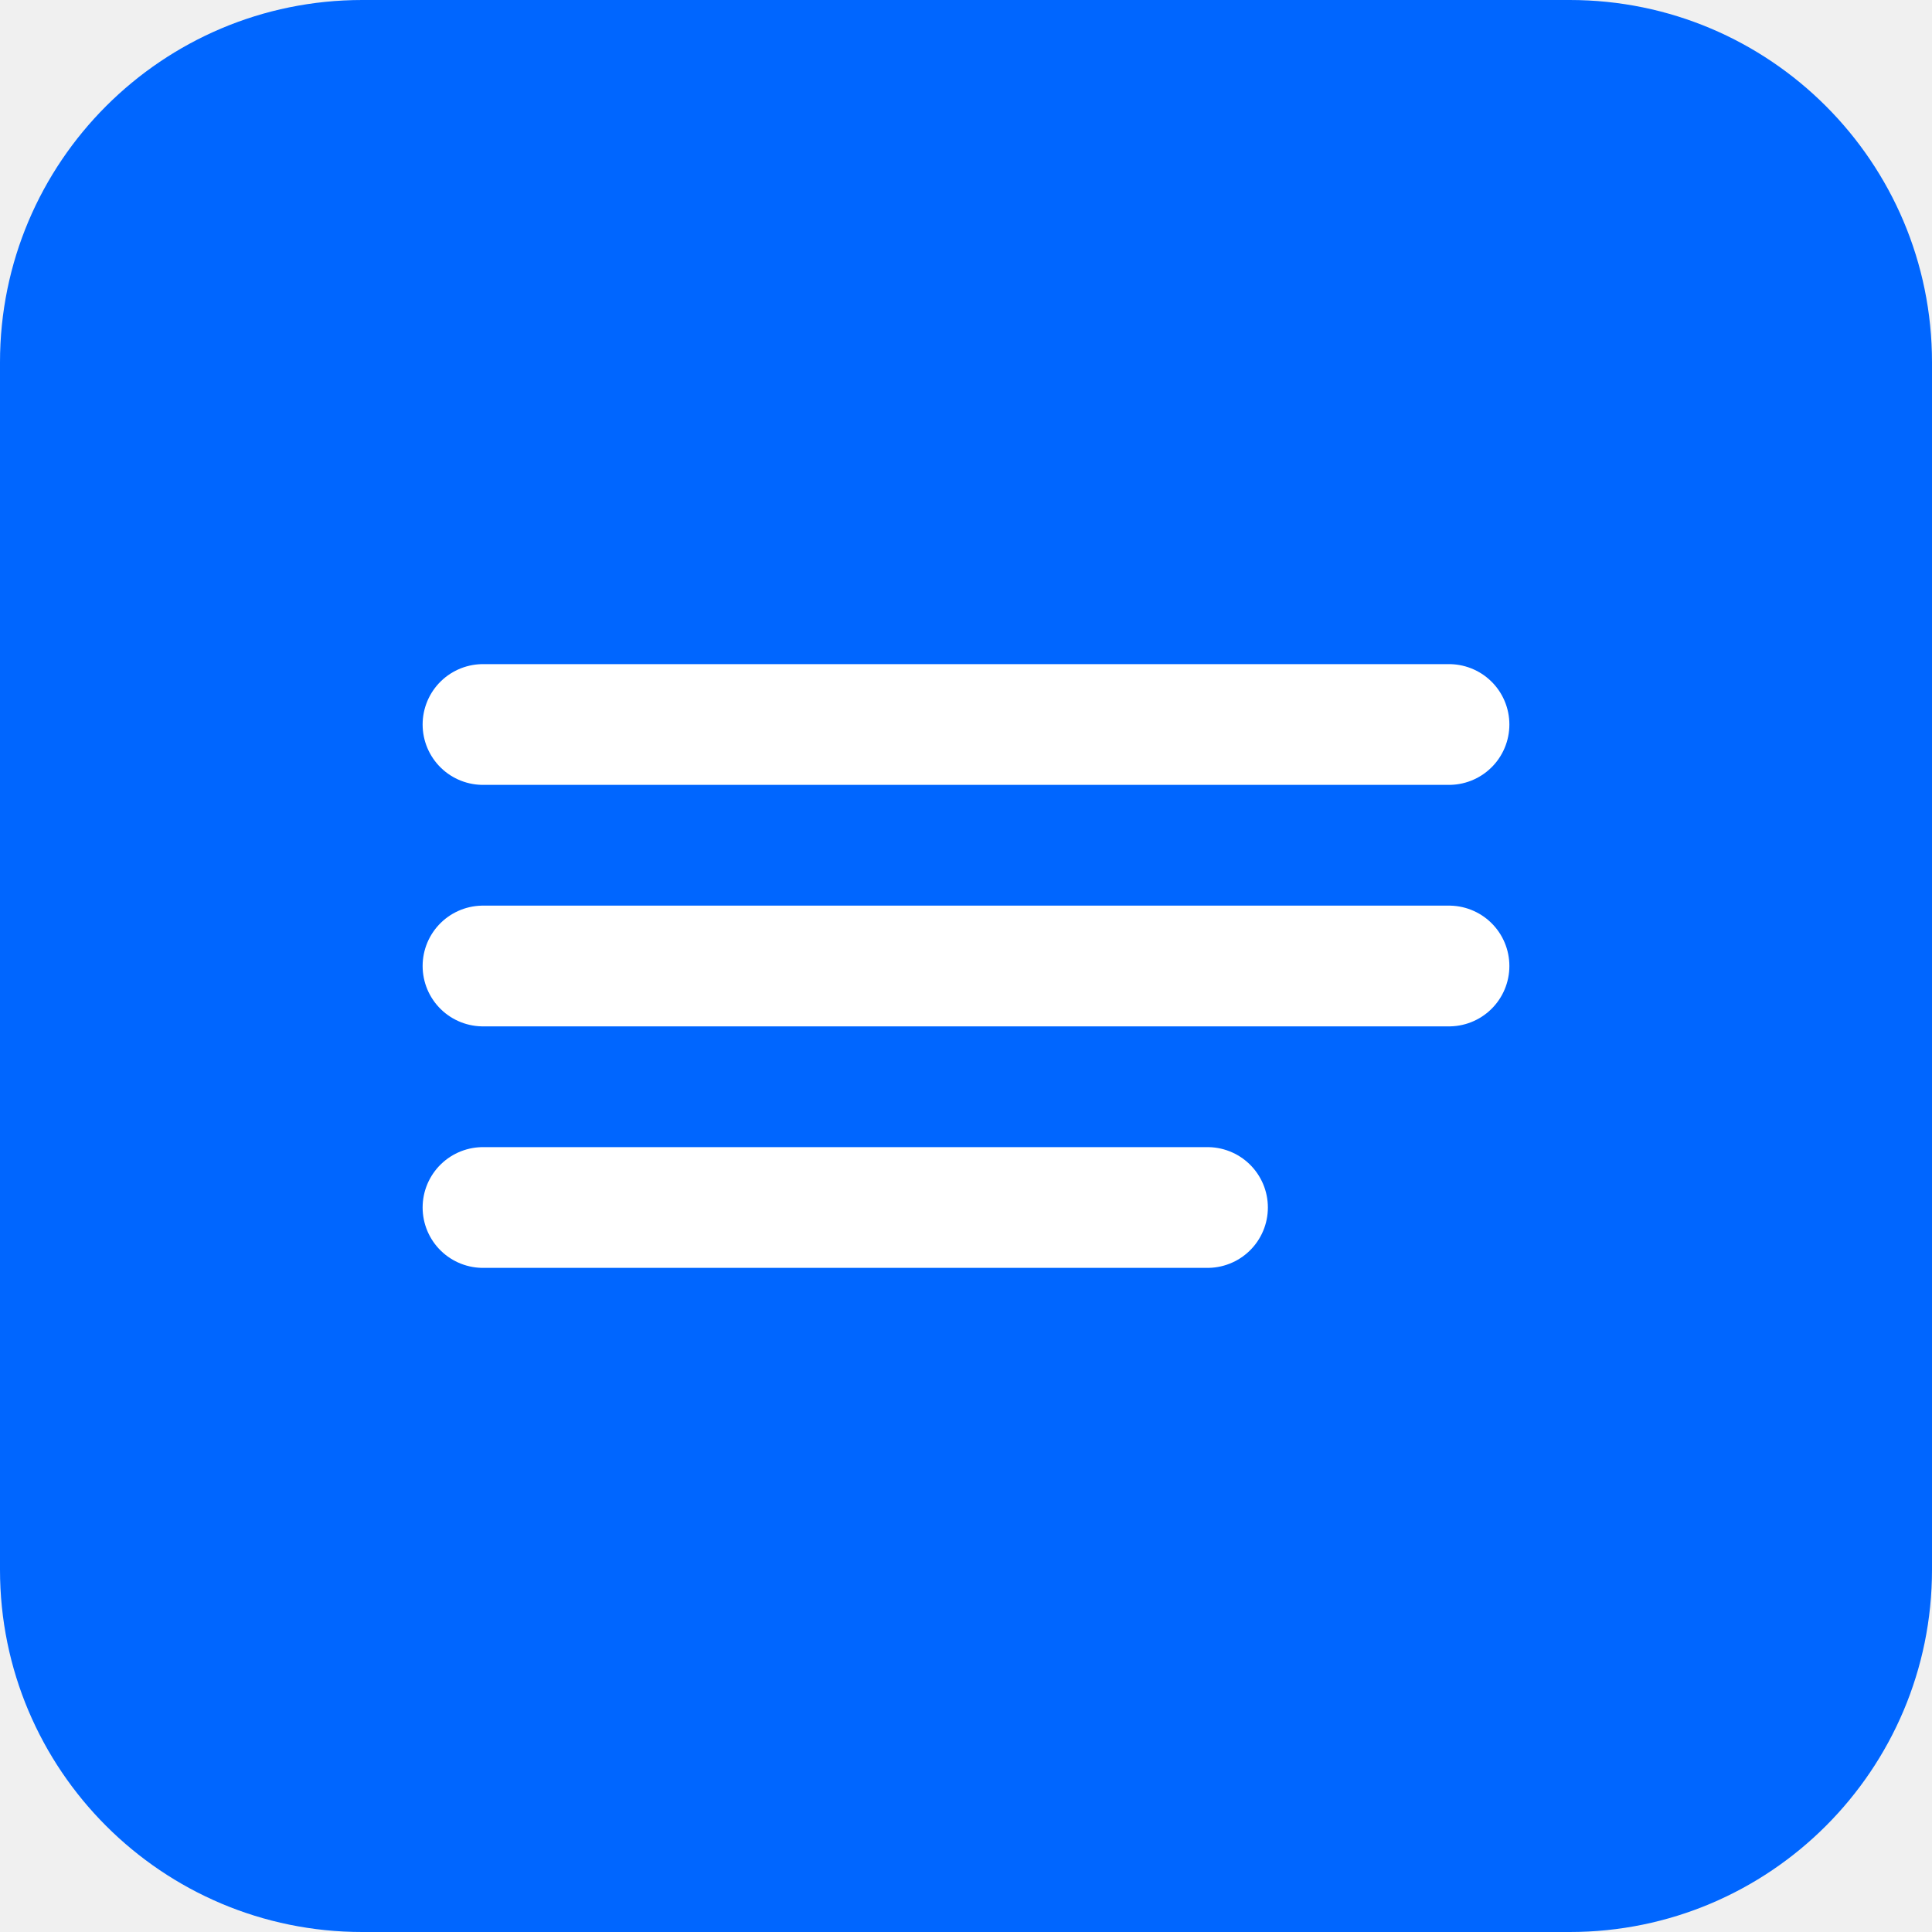
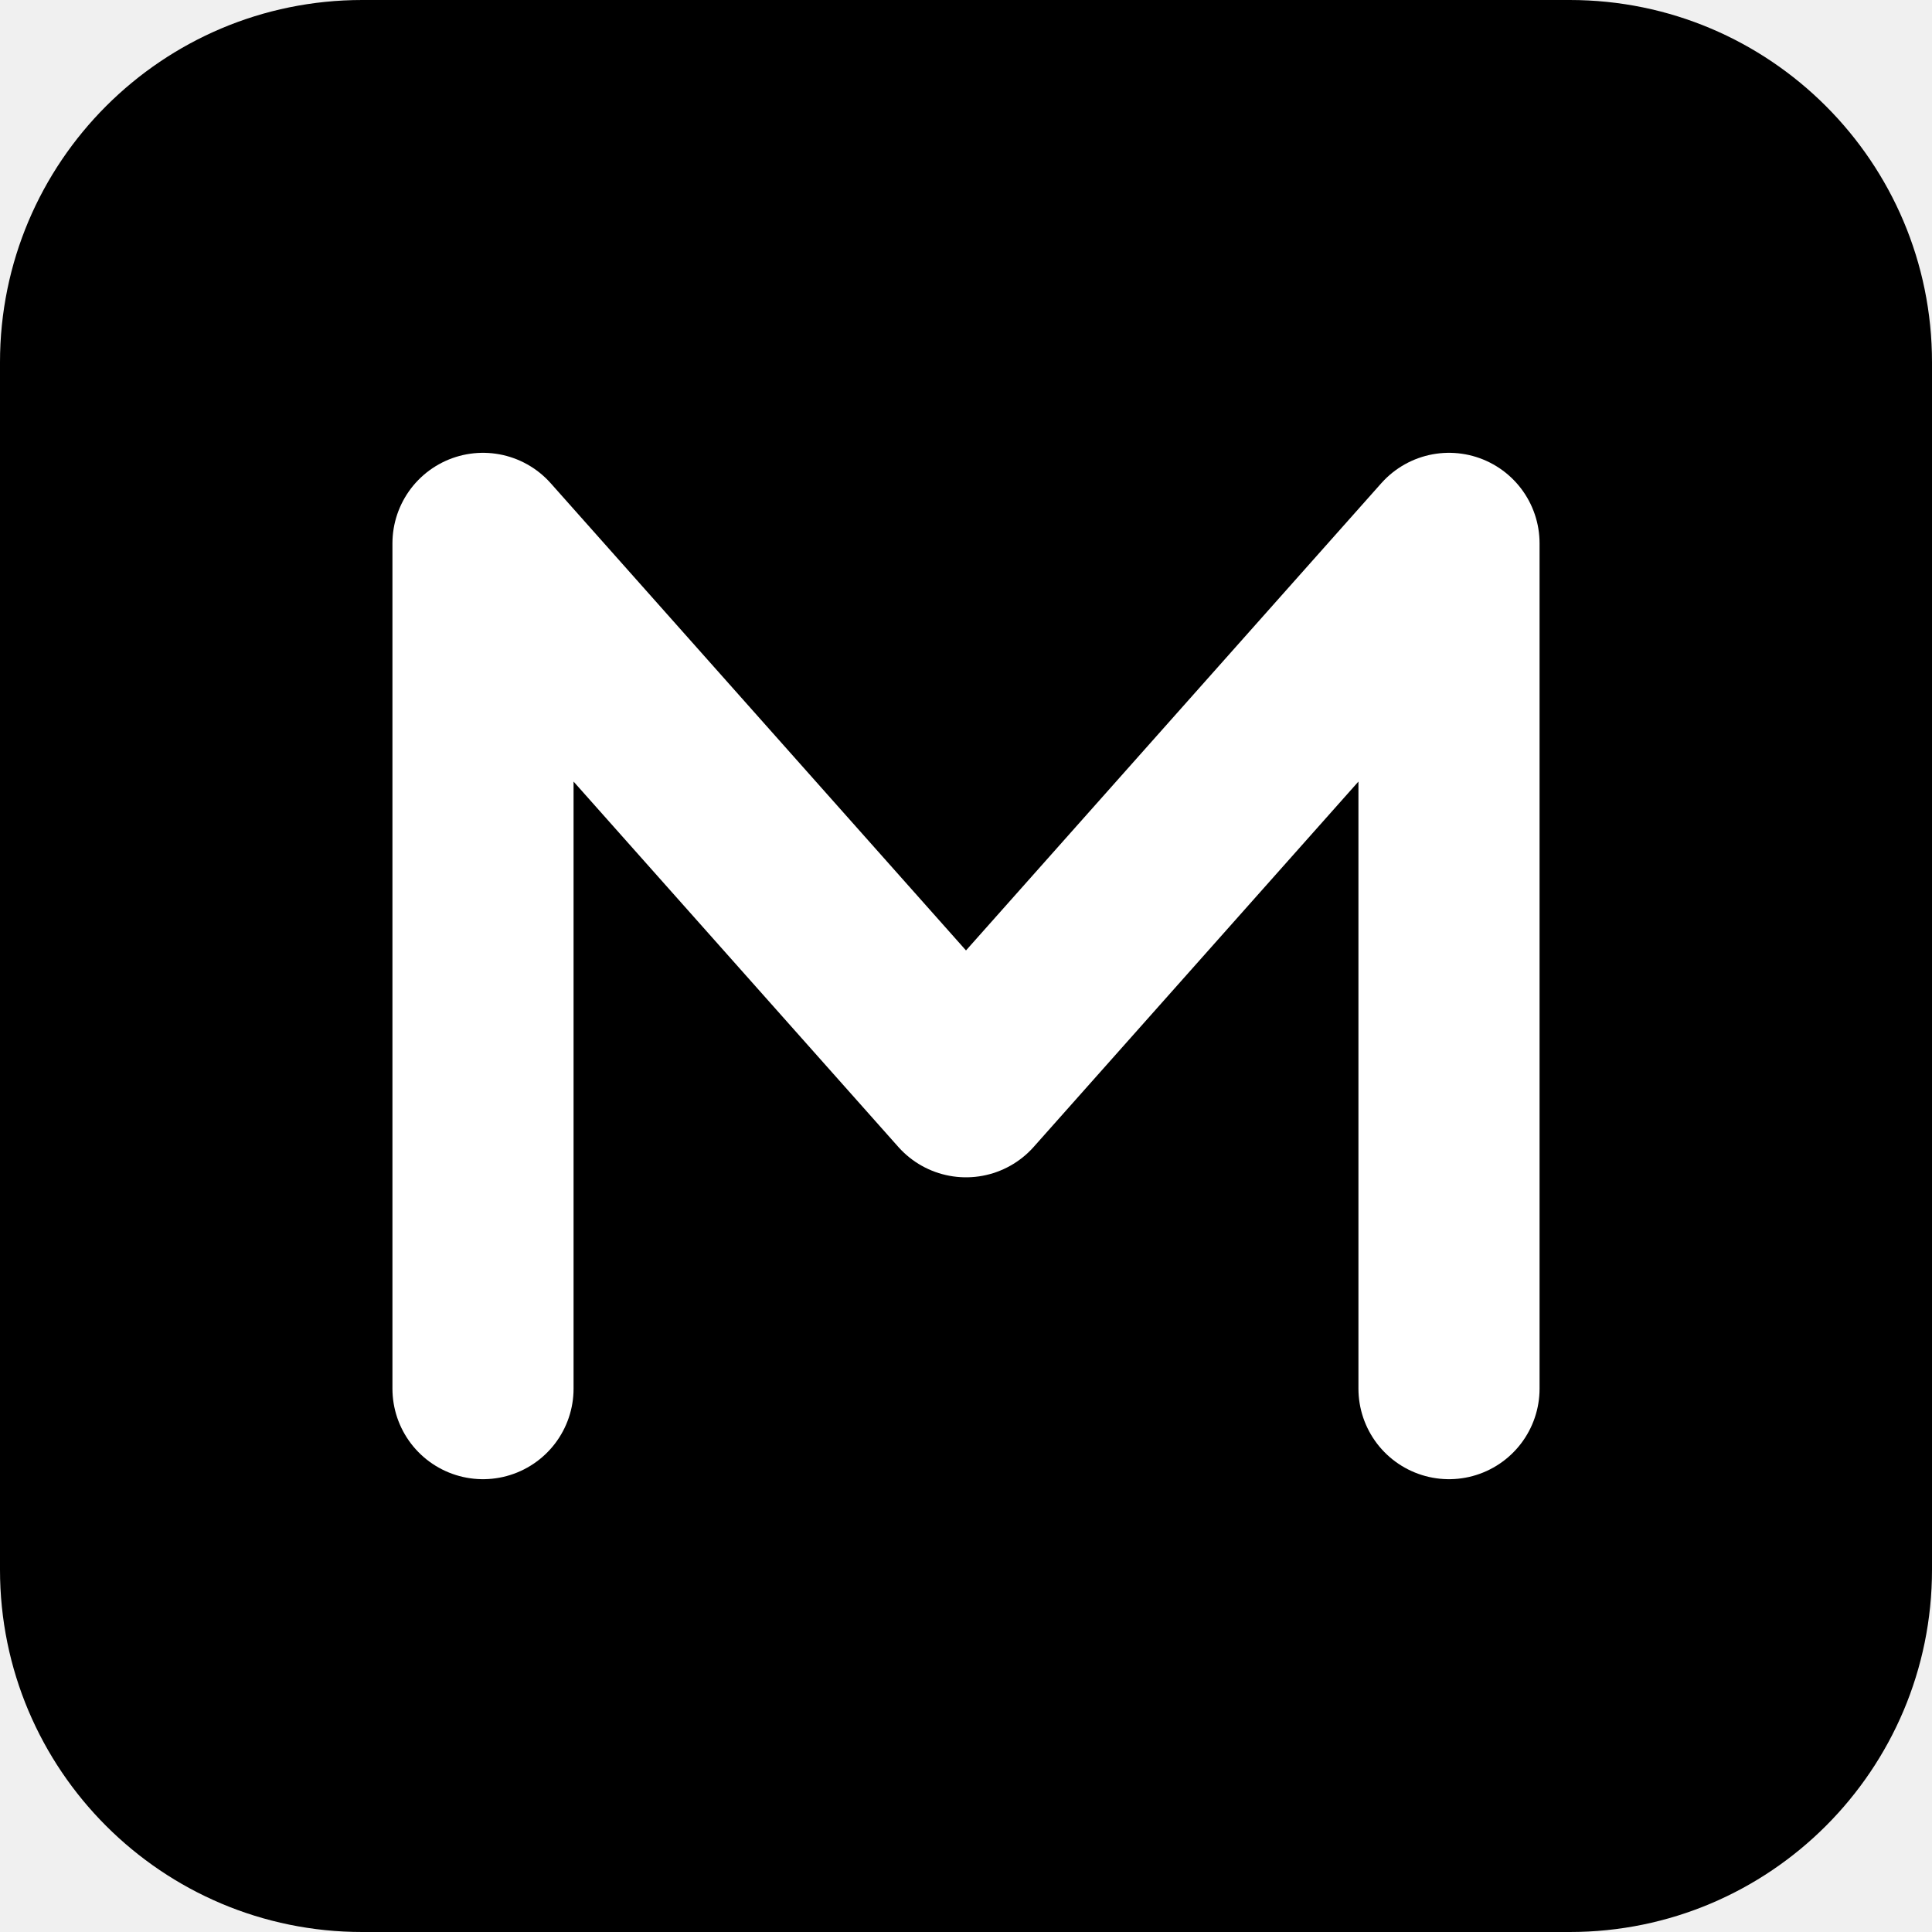
<svg xmlns="http://www.w3.org/2000/svg" width="32" height="32" viewBox="0 0 32 32">
-   <rect width="32" height="32" rx="6" fill="#0066FF" />
-   <path d="M8 12h16M8 16h16M8 20h12" stroke="white" stroke-width="2" stroke-linecap="round" />
+   <rect width="32" height="32" rx="6" fill="#000000" />
+   <path d="M8 23V9l8 9 8-9v14" fill="none" stroke="white" stroke-width="3" stroke-linecap="round" stroke-linejoin="round" />
</svg>
